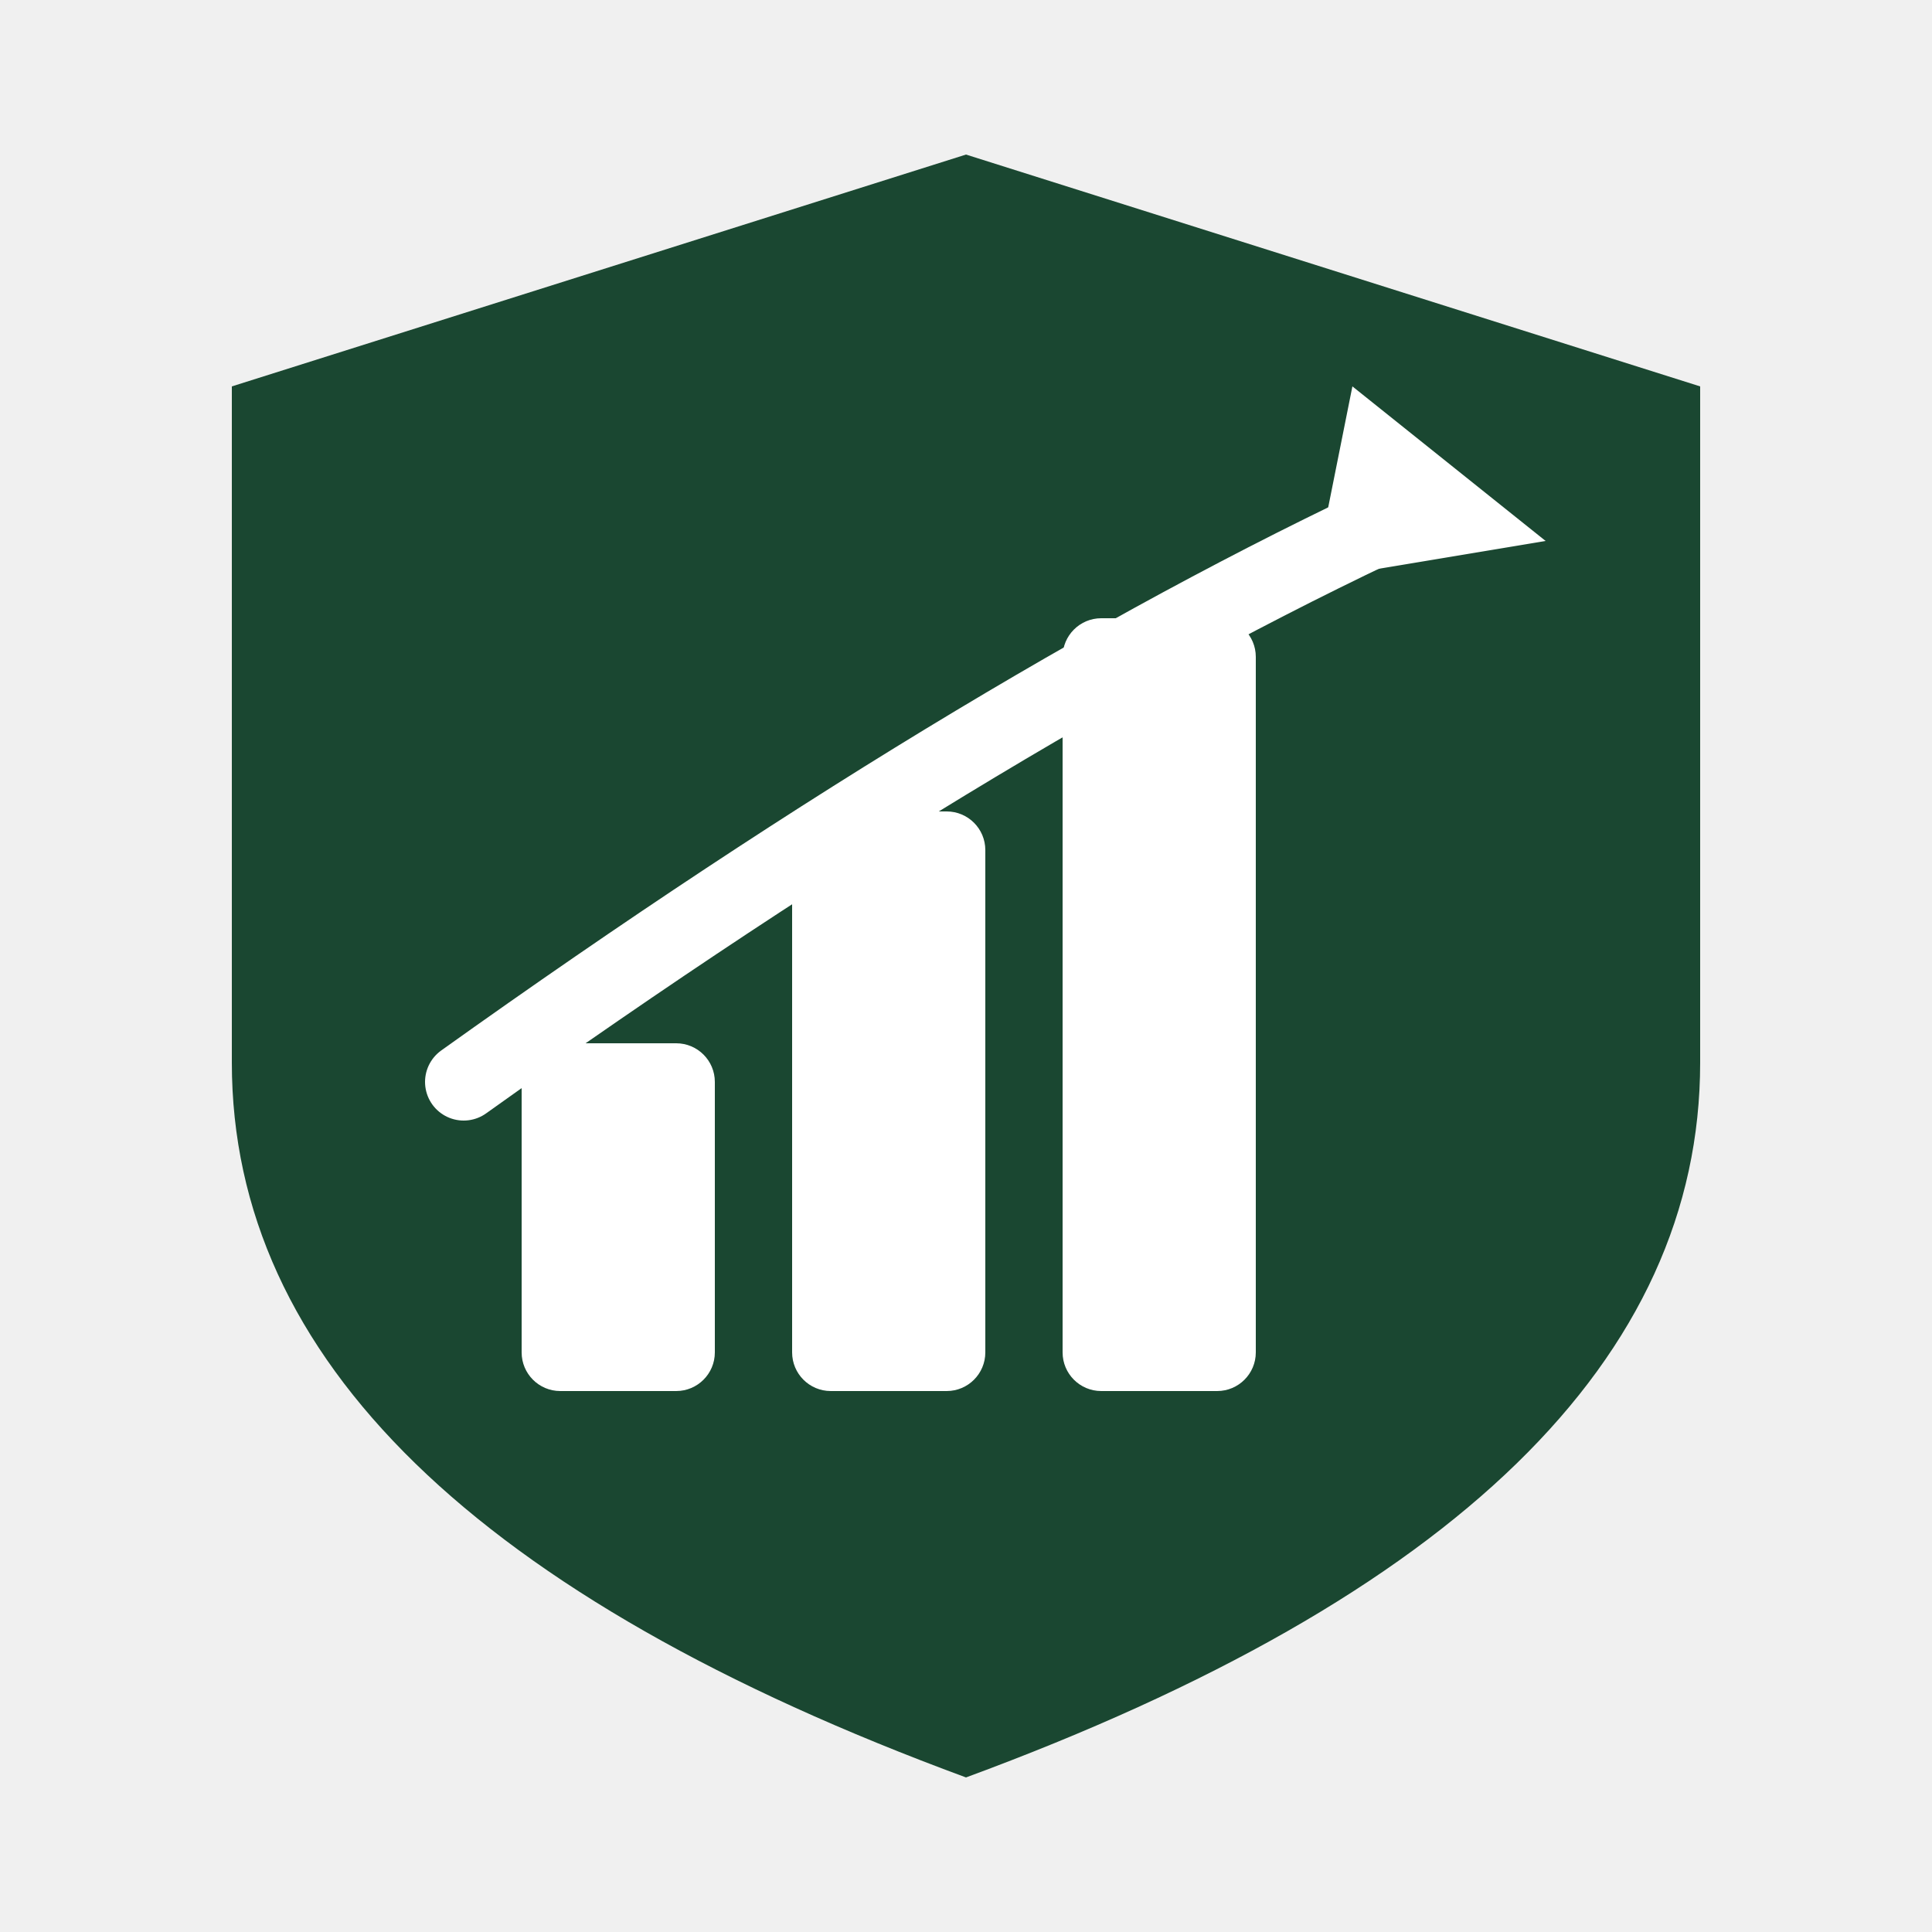
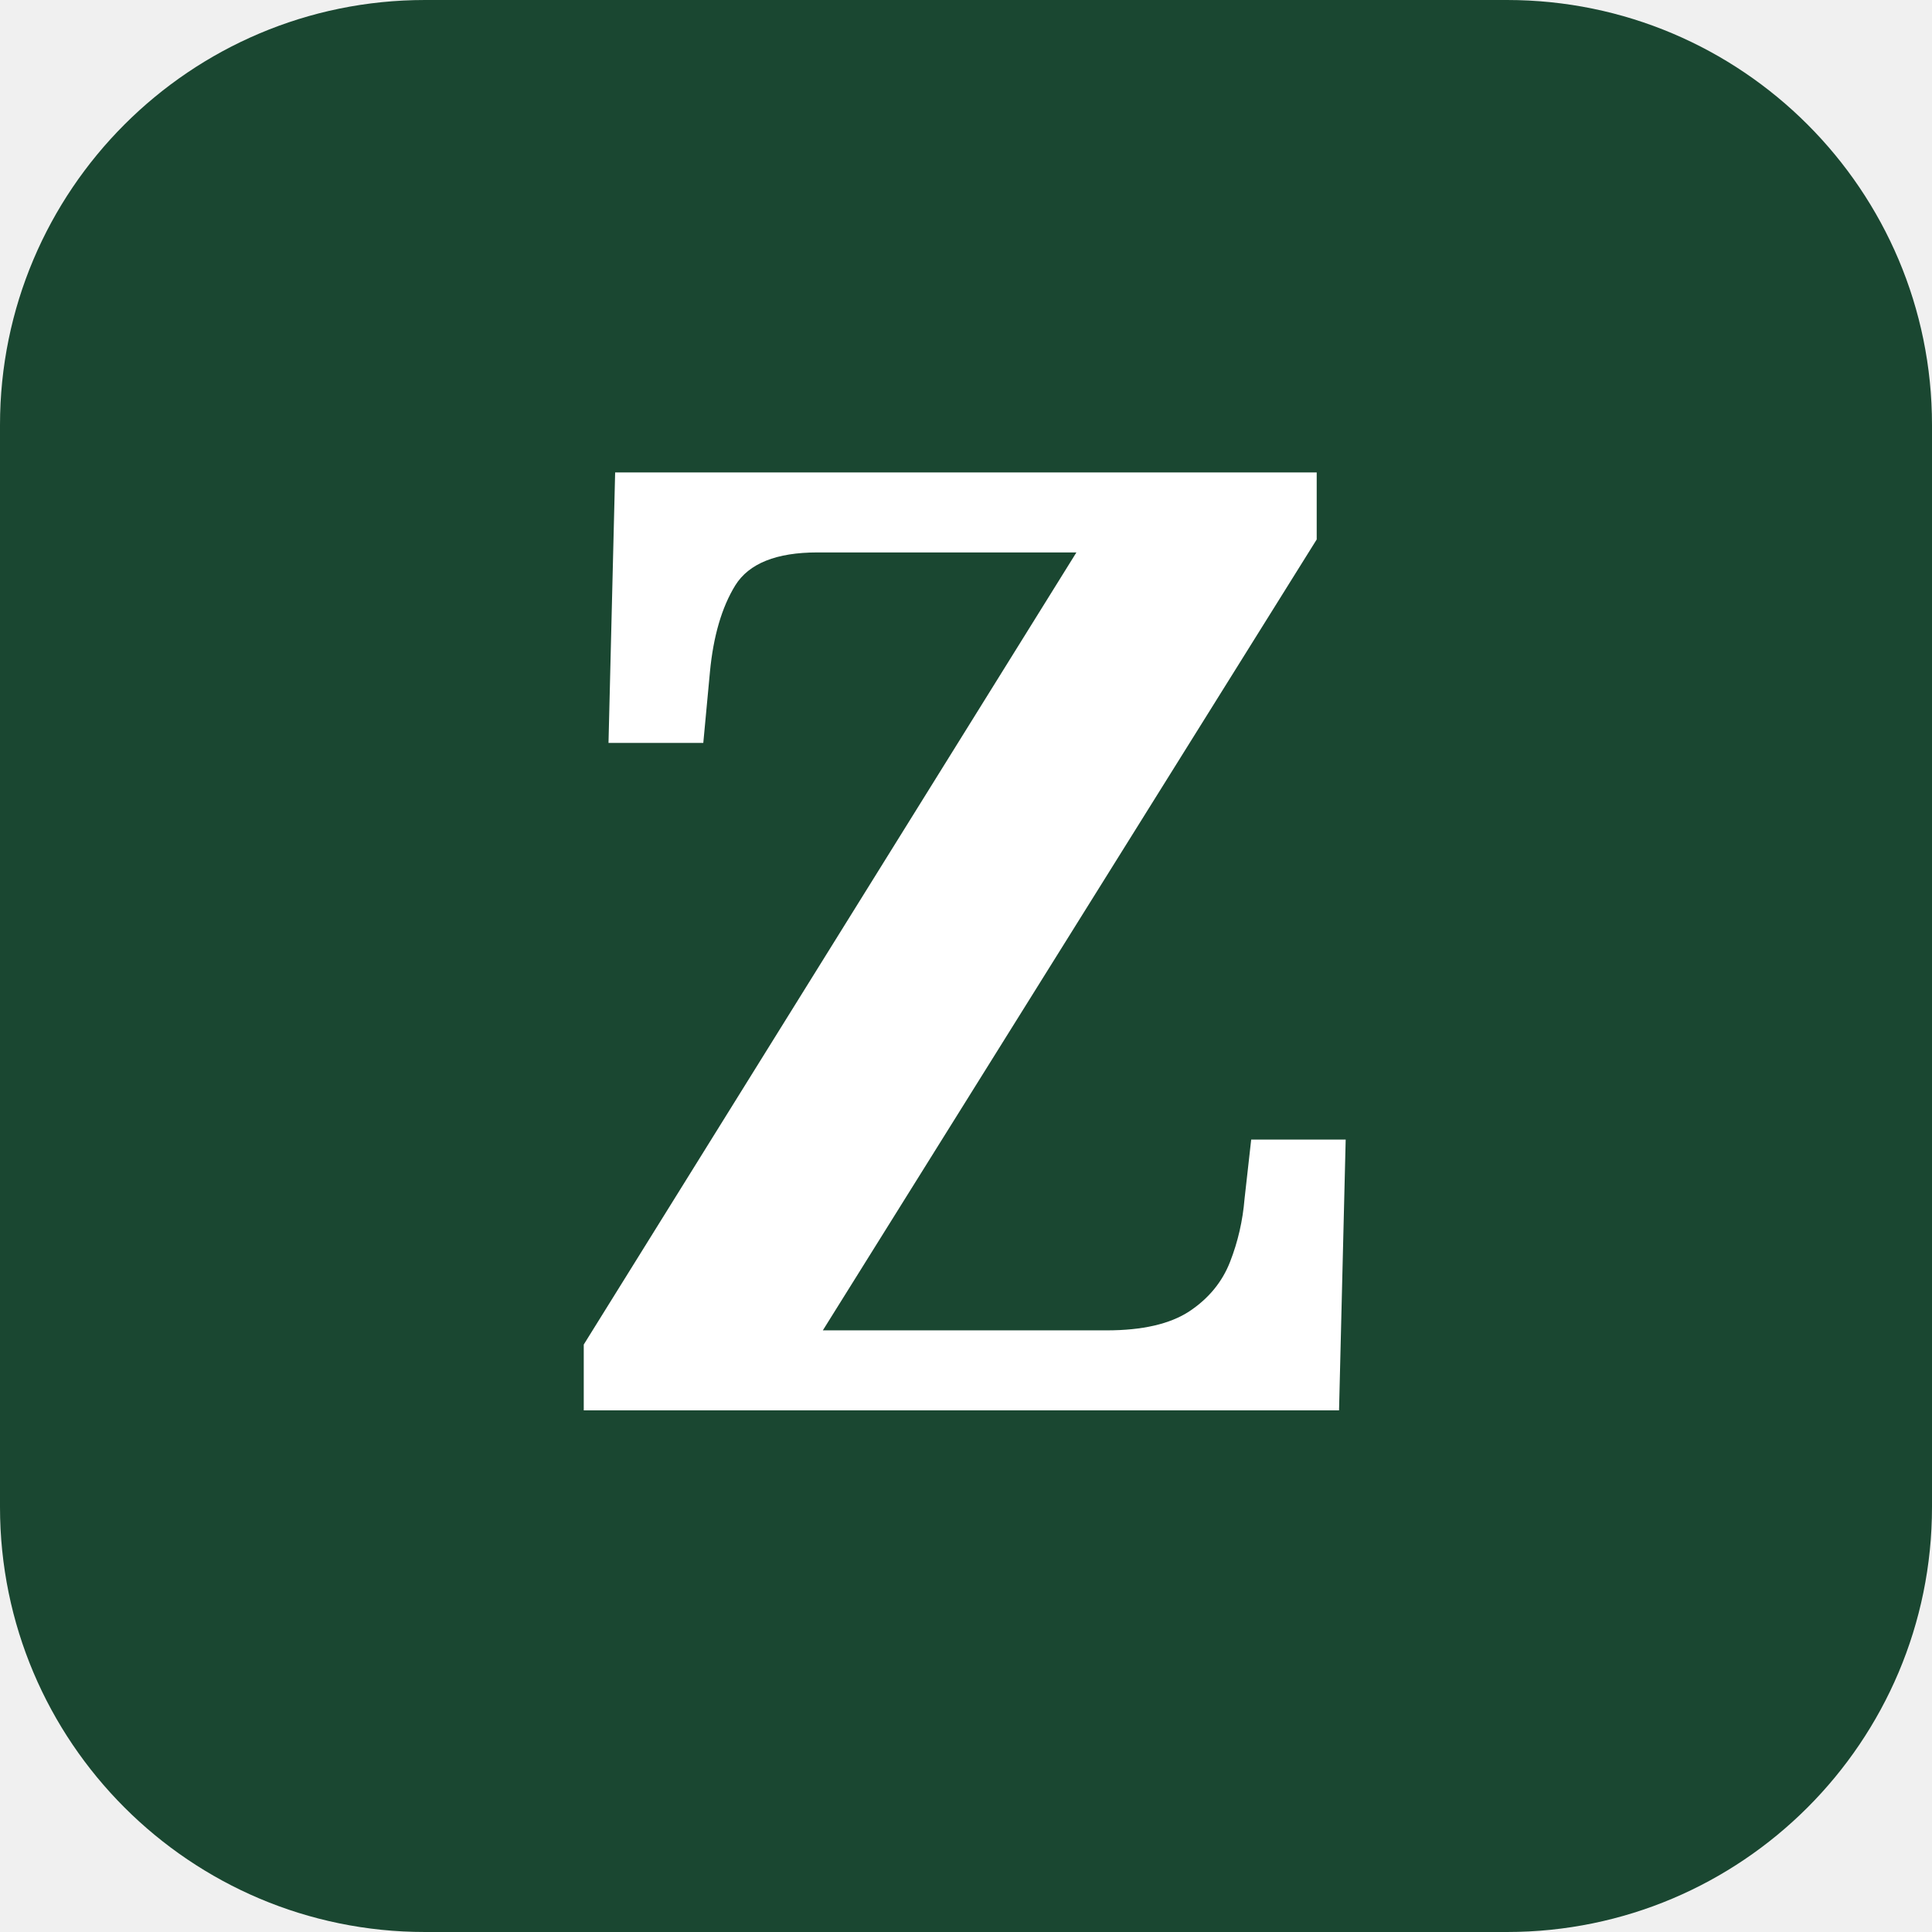
<svg xmlns="http://www.w3.org/2000/svg" viewBox="0 0 100 100">
-   <path d="M50 8 L88 20 L88 55 Q88 78 50 92 Q12 78 12 55 L12 20 Z" fill="#1a4731" />
-   <rect x="27" y="54" width="10" height="18" fill="white" rx="2" />
-   <rect x="41" y="42" width="10" height="30" fill="white" rx="2" />
-   <rect x="55" y="32" width="10" height="40" fill="white" rx="2" />
-   <path d="M24 56 Q52 36 74 26" stroke="white" stroke-width="4" fill="none" stroke-linecap="round" />
-   <path d="M70 20 L80 28 L68 30 Z" fill="white" />
+   <rect width="100" height="100" rx="22" fill="#1a4731" />
+   <text x="50" y="73" font-family="Georgia, serif" font-size="68" font-weight="700" text-anchor="middle" fill="white">Z</text>
</svg>
